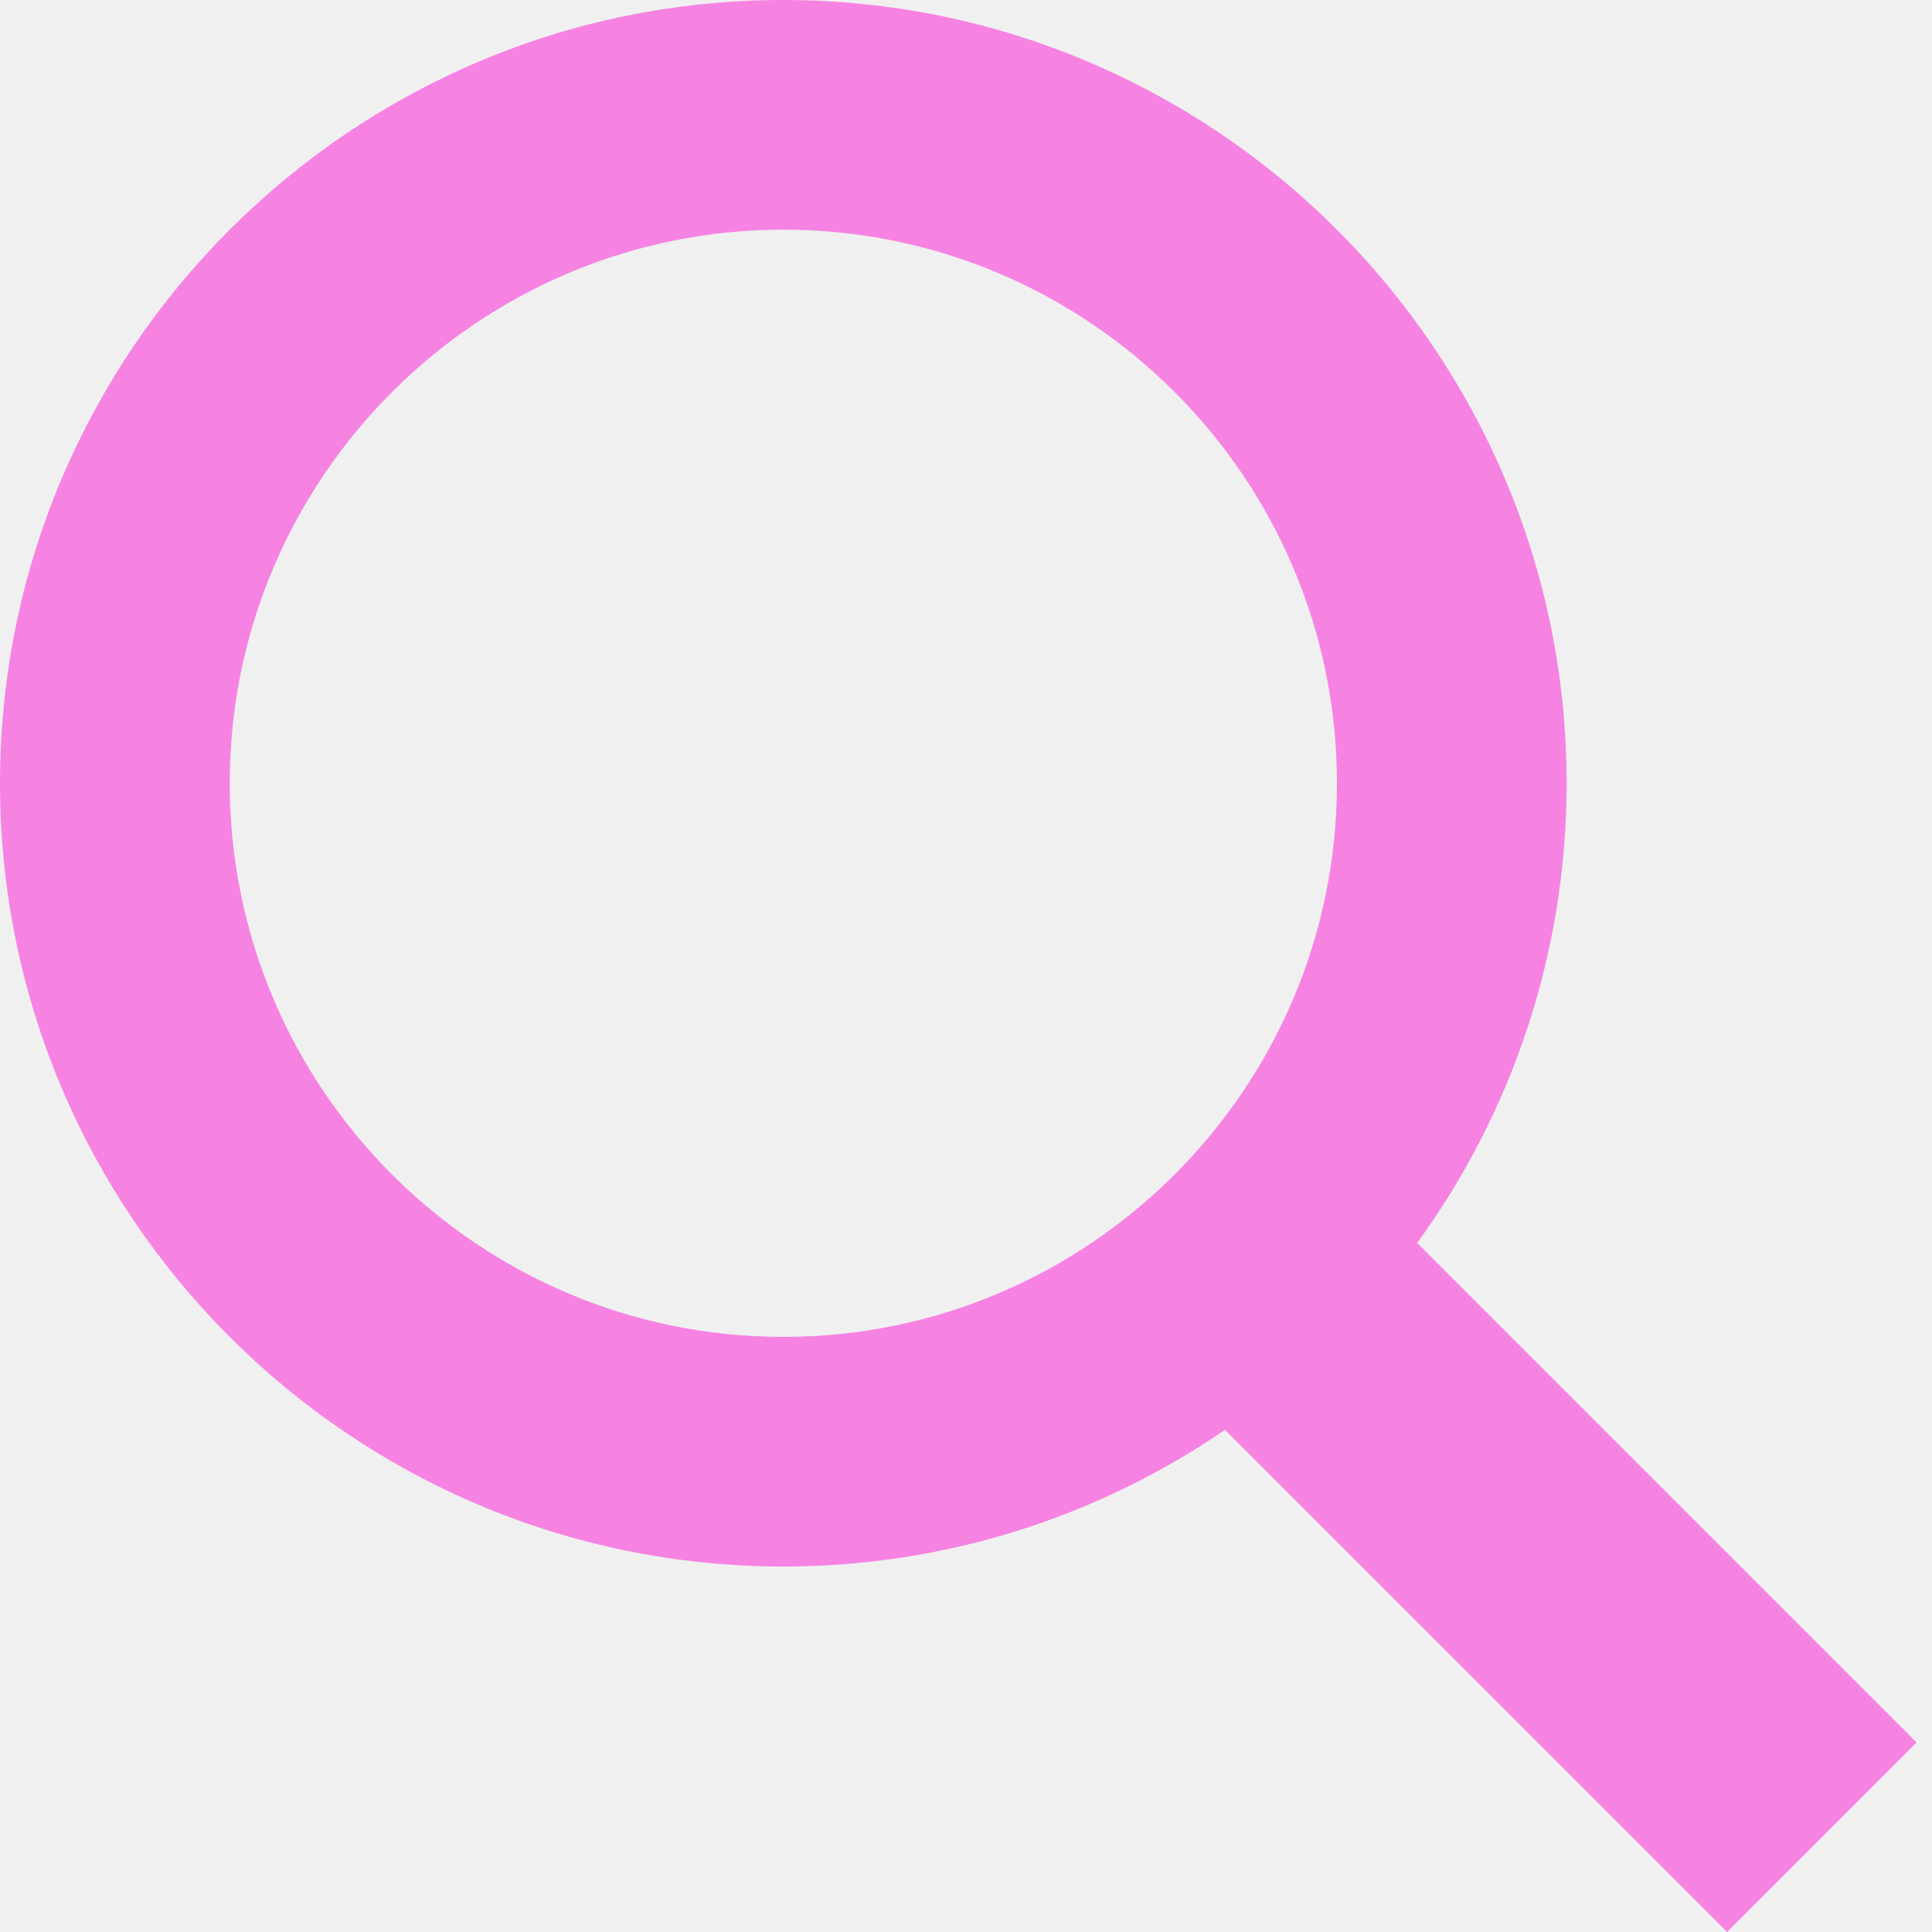
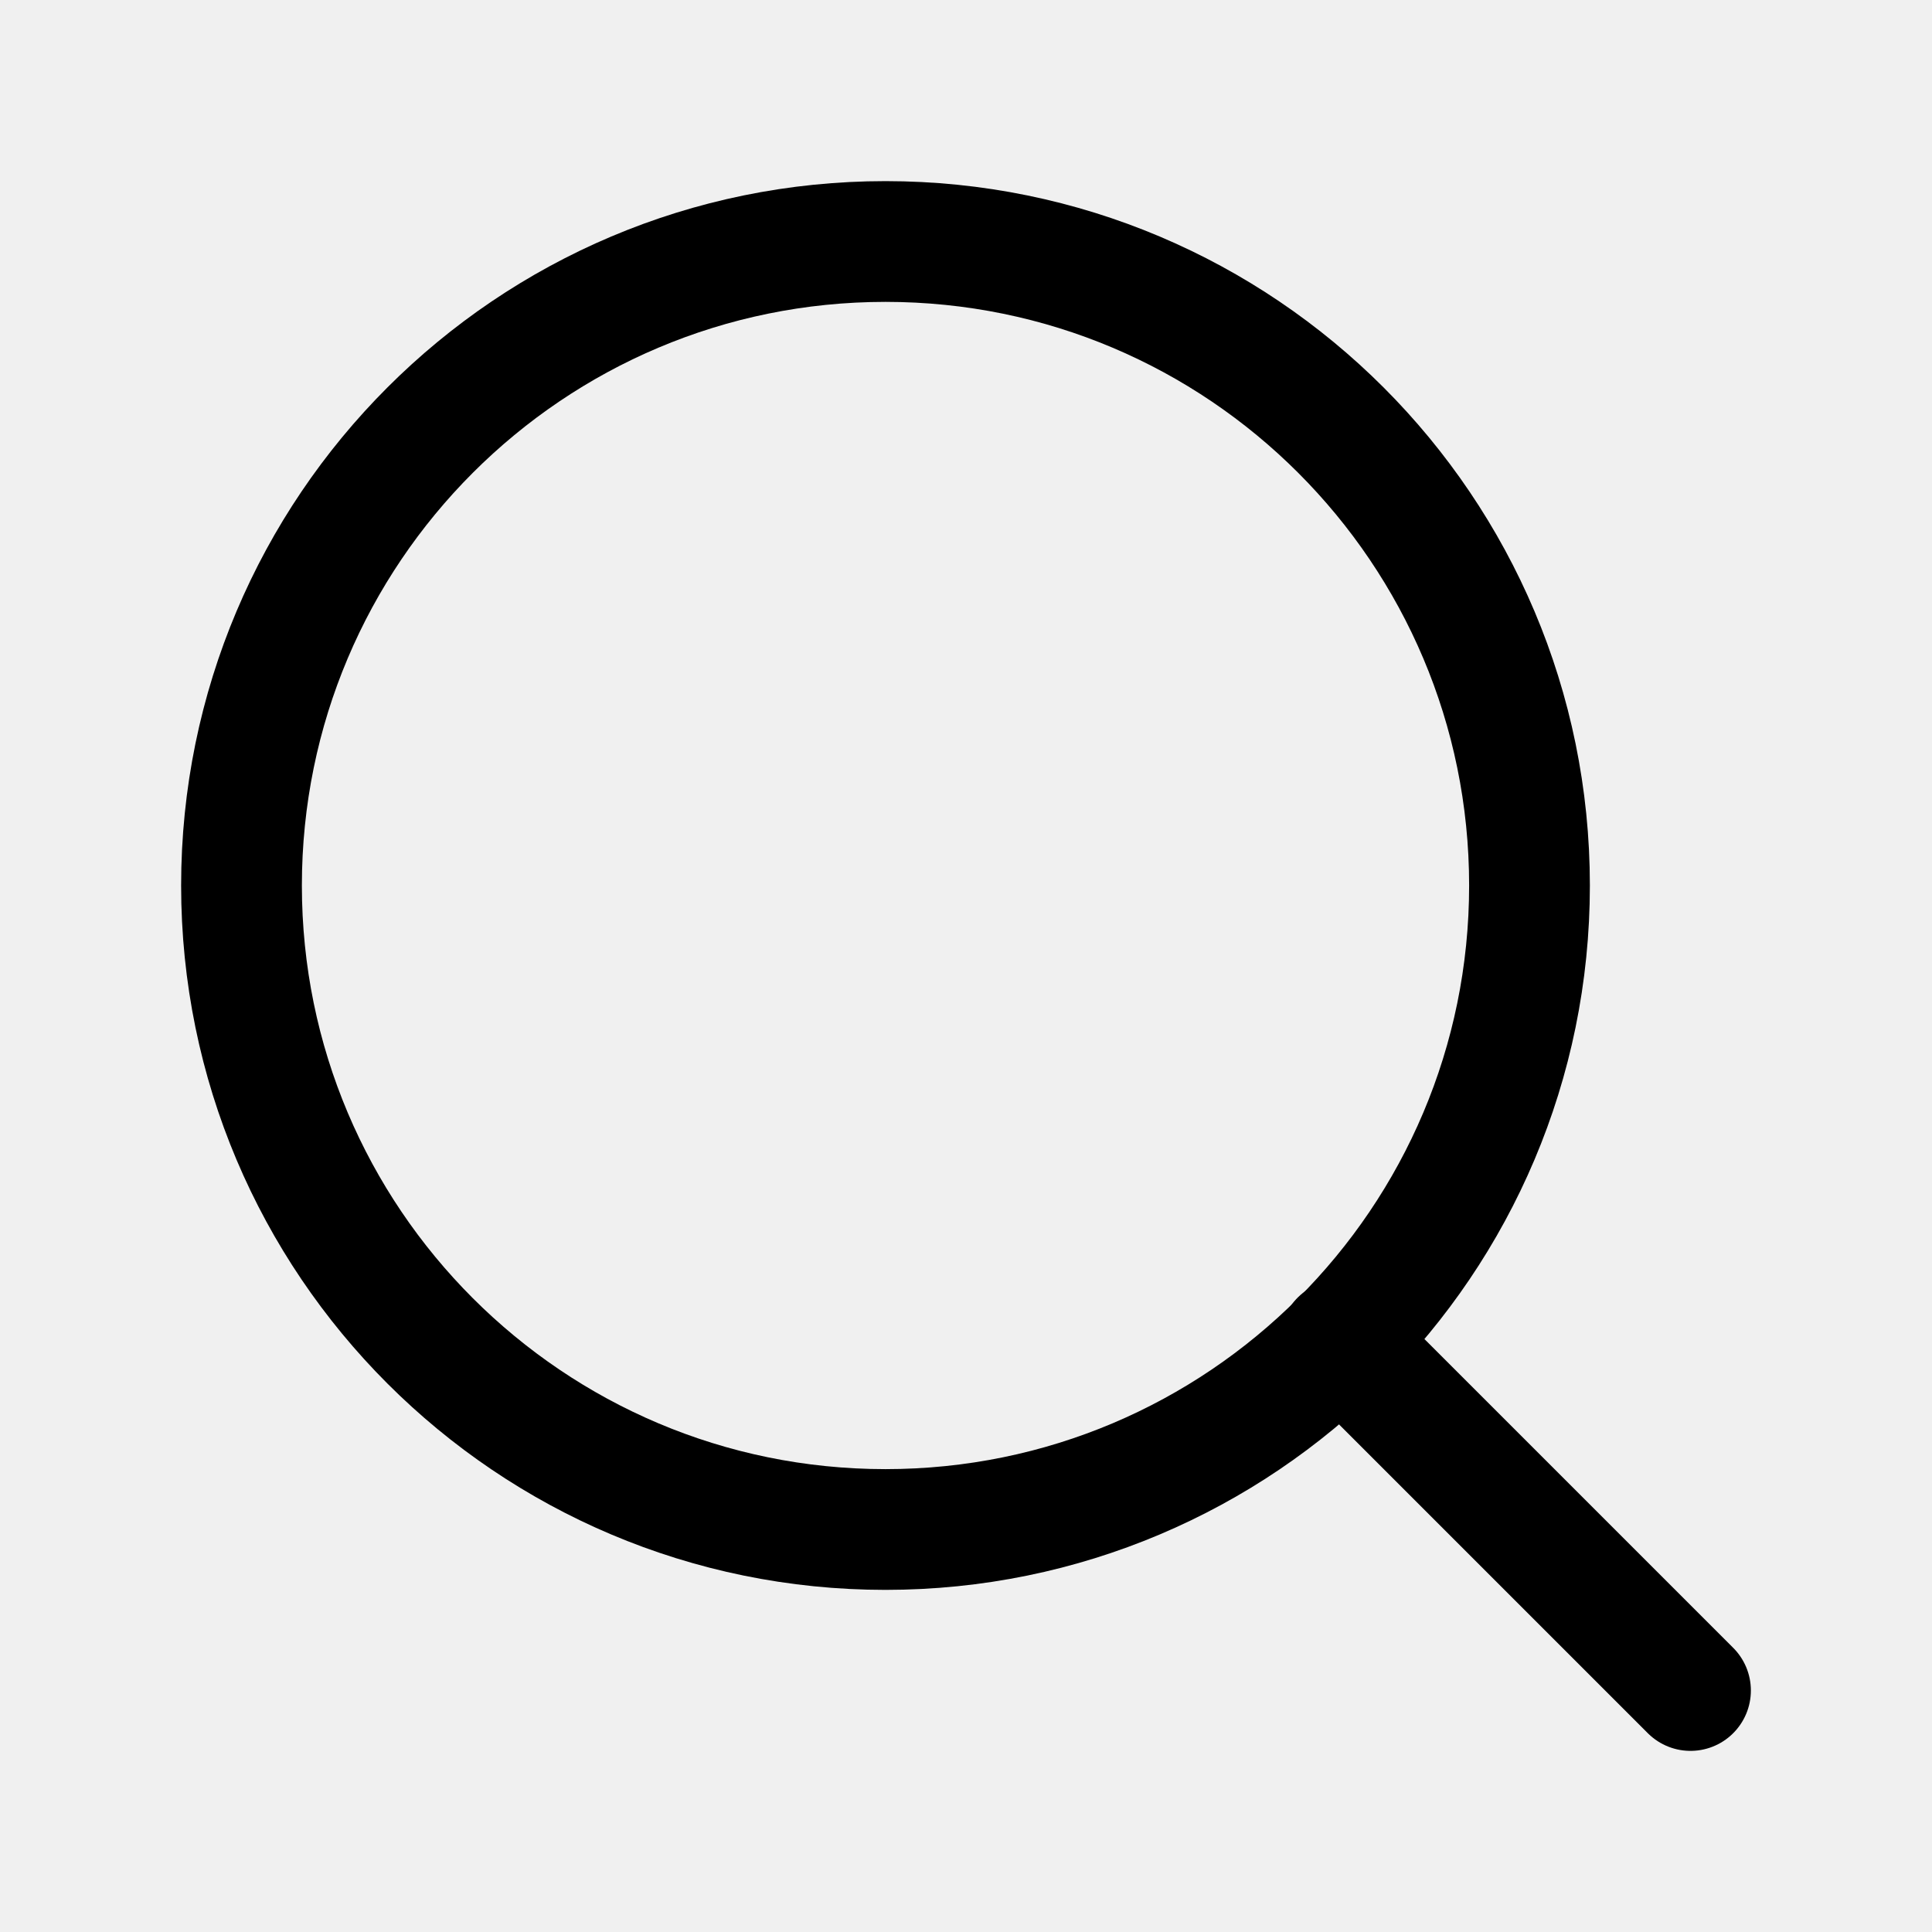
- <svg xmlns="http://www.w3.org/2000/svg" width="34" height="34" viewBox="0 0 34 34" fill="none">
-   <g clip-path="url(#clip0)">
-     <path d="M33.729 30.665L24.939 21.875C26.592 19.601 27.57 16.805 27.57 13.784C27.57 6.184 21.386 0 13.784 0C6.184 0 0 6.184 0 13.784C0 21.386 6.184 27.568 13.784 27.568C16.666 27.568 19.342 26.68 21.557 25.163L30.395 34L33.729 30.665ZM4.043 13.784C4.043 8.412 8.414 4.042 13.786 4.042C19.158 4.042 23.528 8.412 23.528 13.784C23.528 19.156 19.158 23.527 13.786 23.527C8.412 23.527 4.043 19.156 4.043 13.784Z" fill="#F683E2" />
-   </g>
-   <defs>
-     <clipPath id="clip0">
-       <rect width="34" height="34" fill="white" />
-     </clipPath>
-   </defs>
+ <svg xmlns="http://www.w3.org/2000/svg" width="24" height="24" viewBox="0 0 24 24" fill="none" stroke="currentColor" stroke-width="1.5" stroke-linecap="round" stroke-linejoin="round" class="feather feather-search">
+   <circle cx="11" cy="11" r="8" />
+   <line x1="21" y1="21" x2="16.65" y2="16.65" />
</svg>
